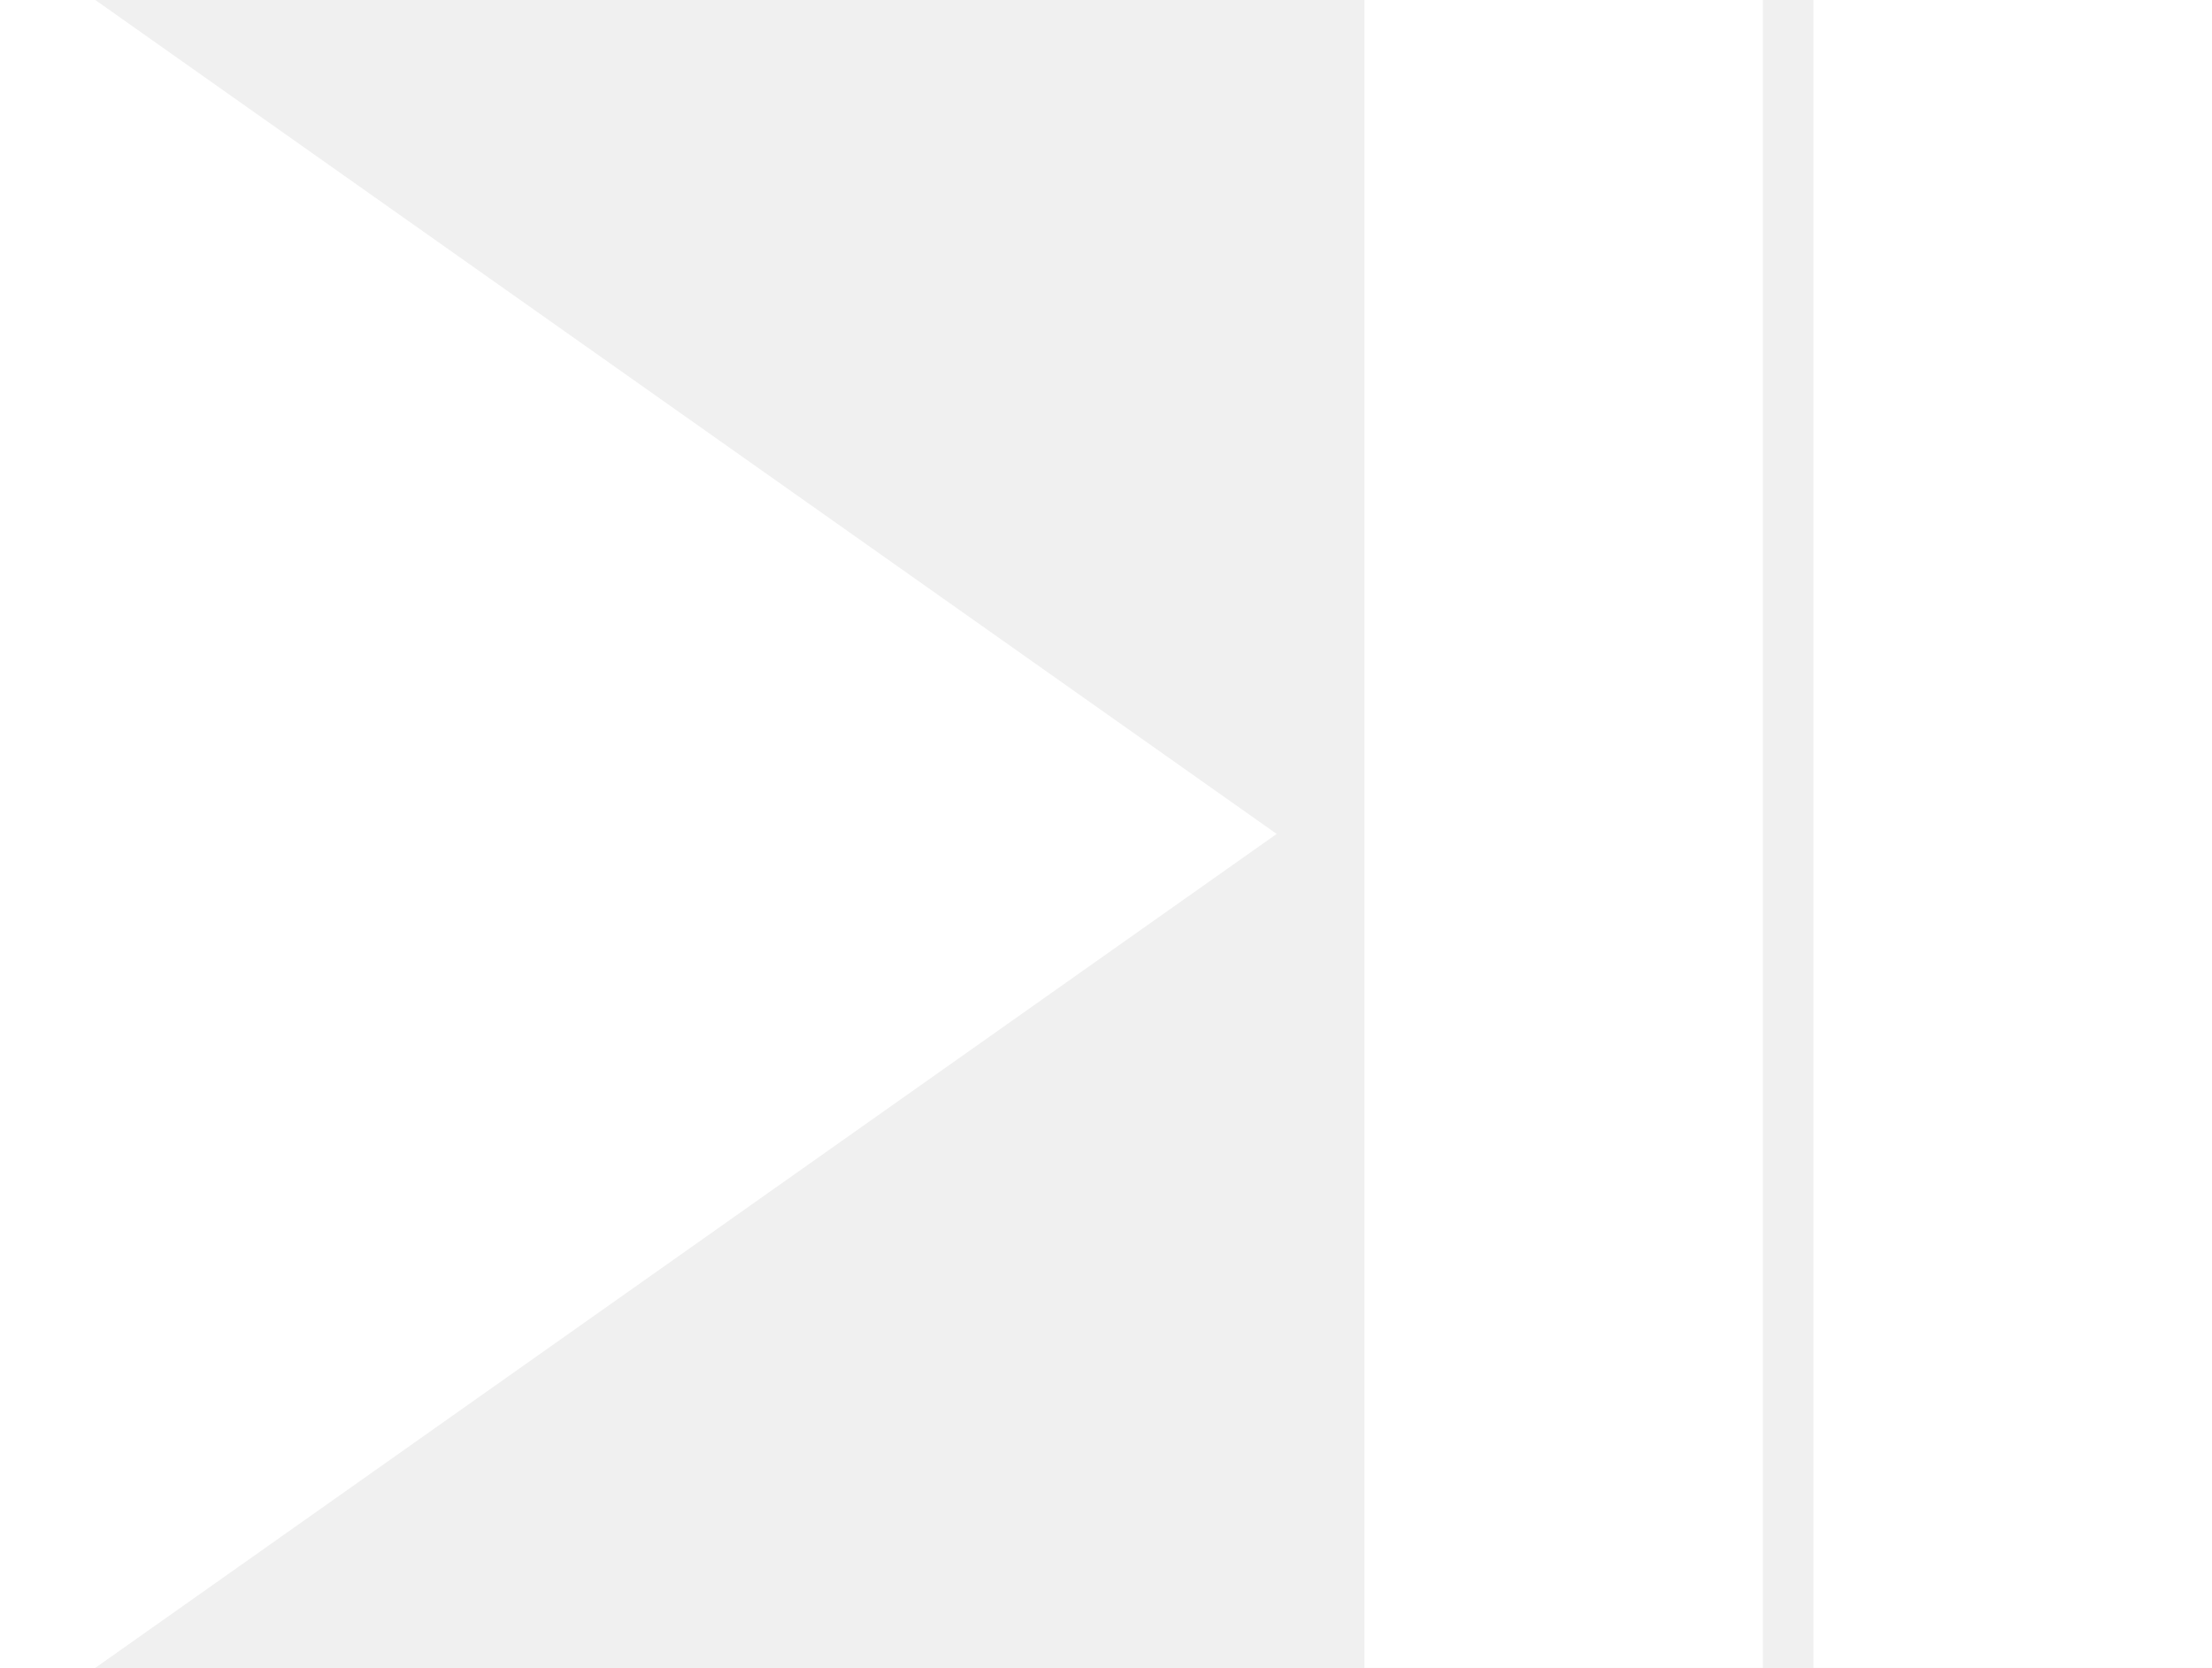
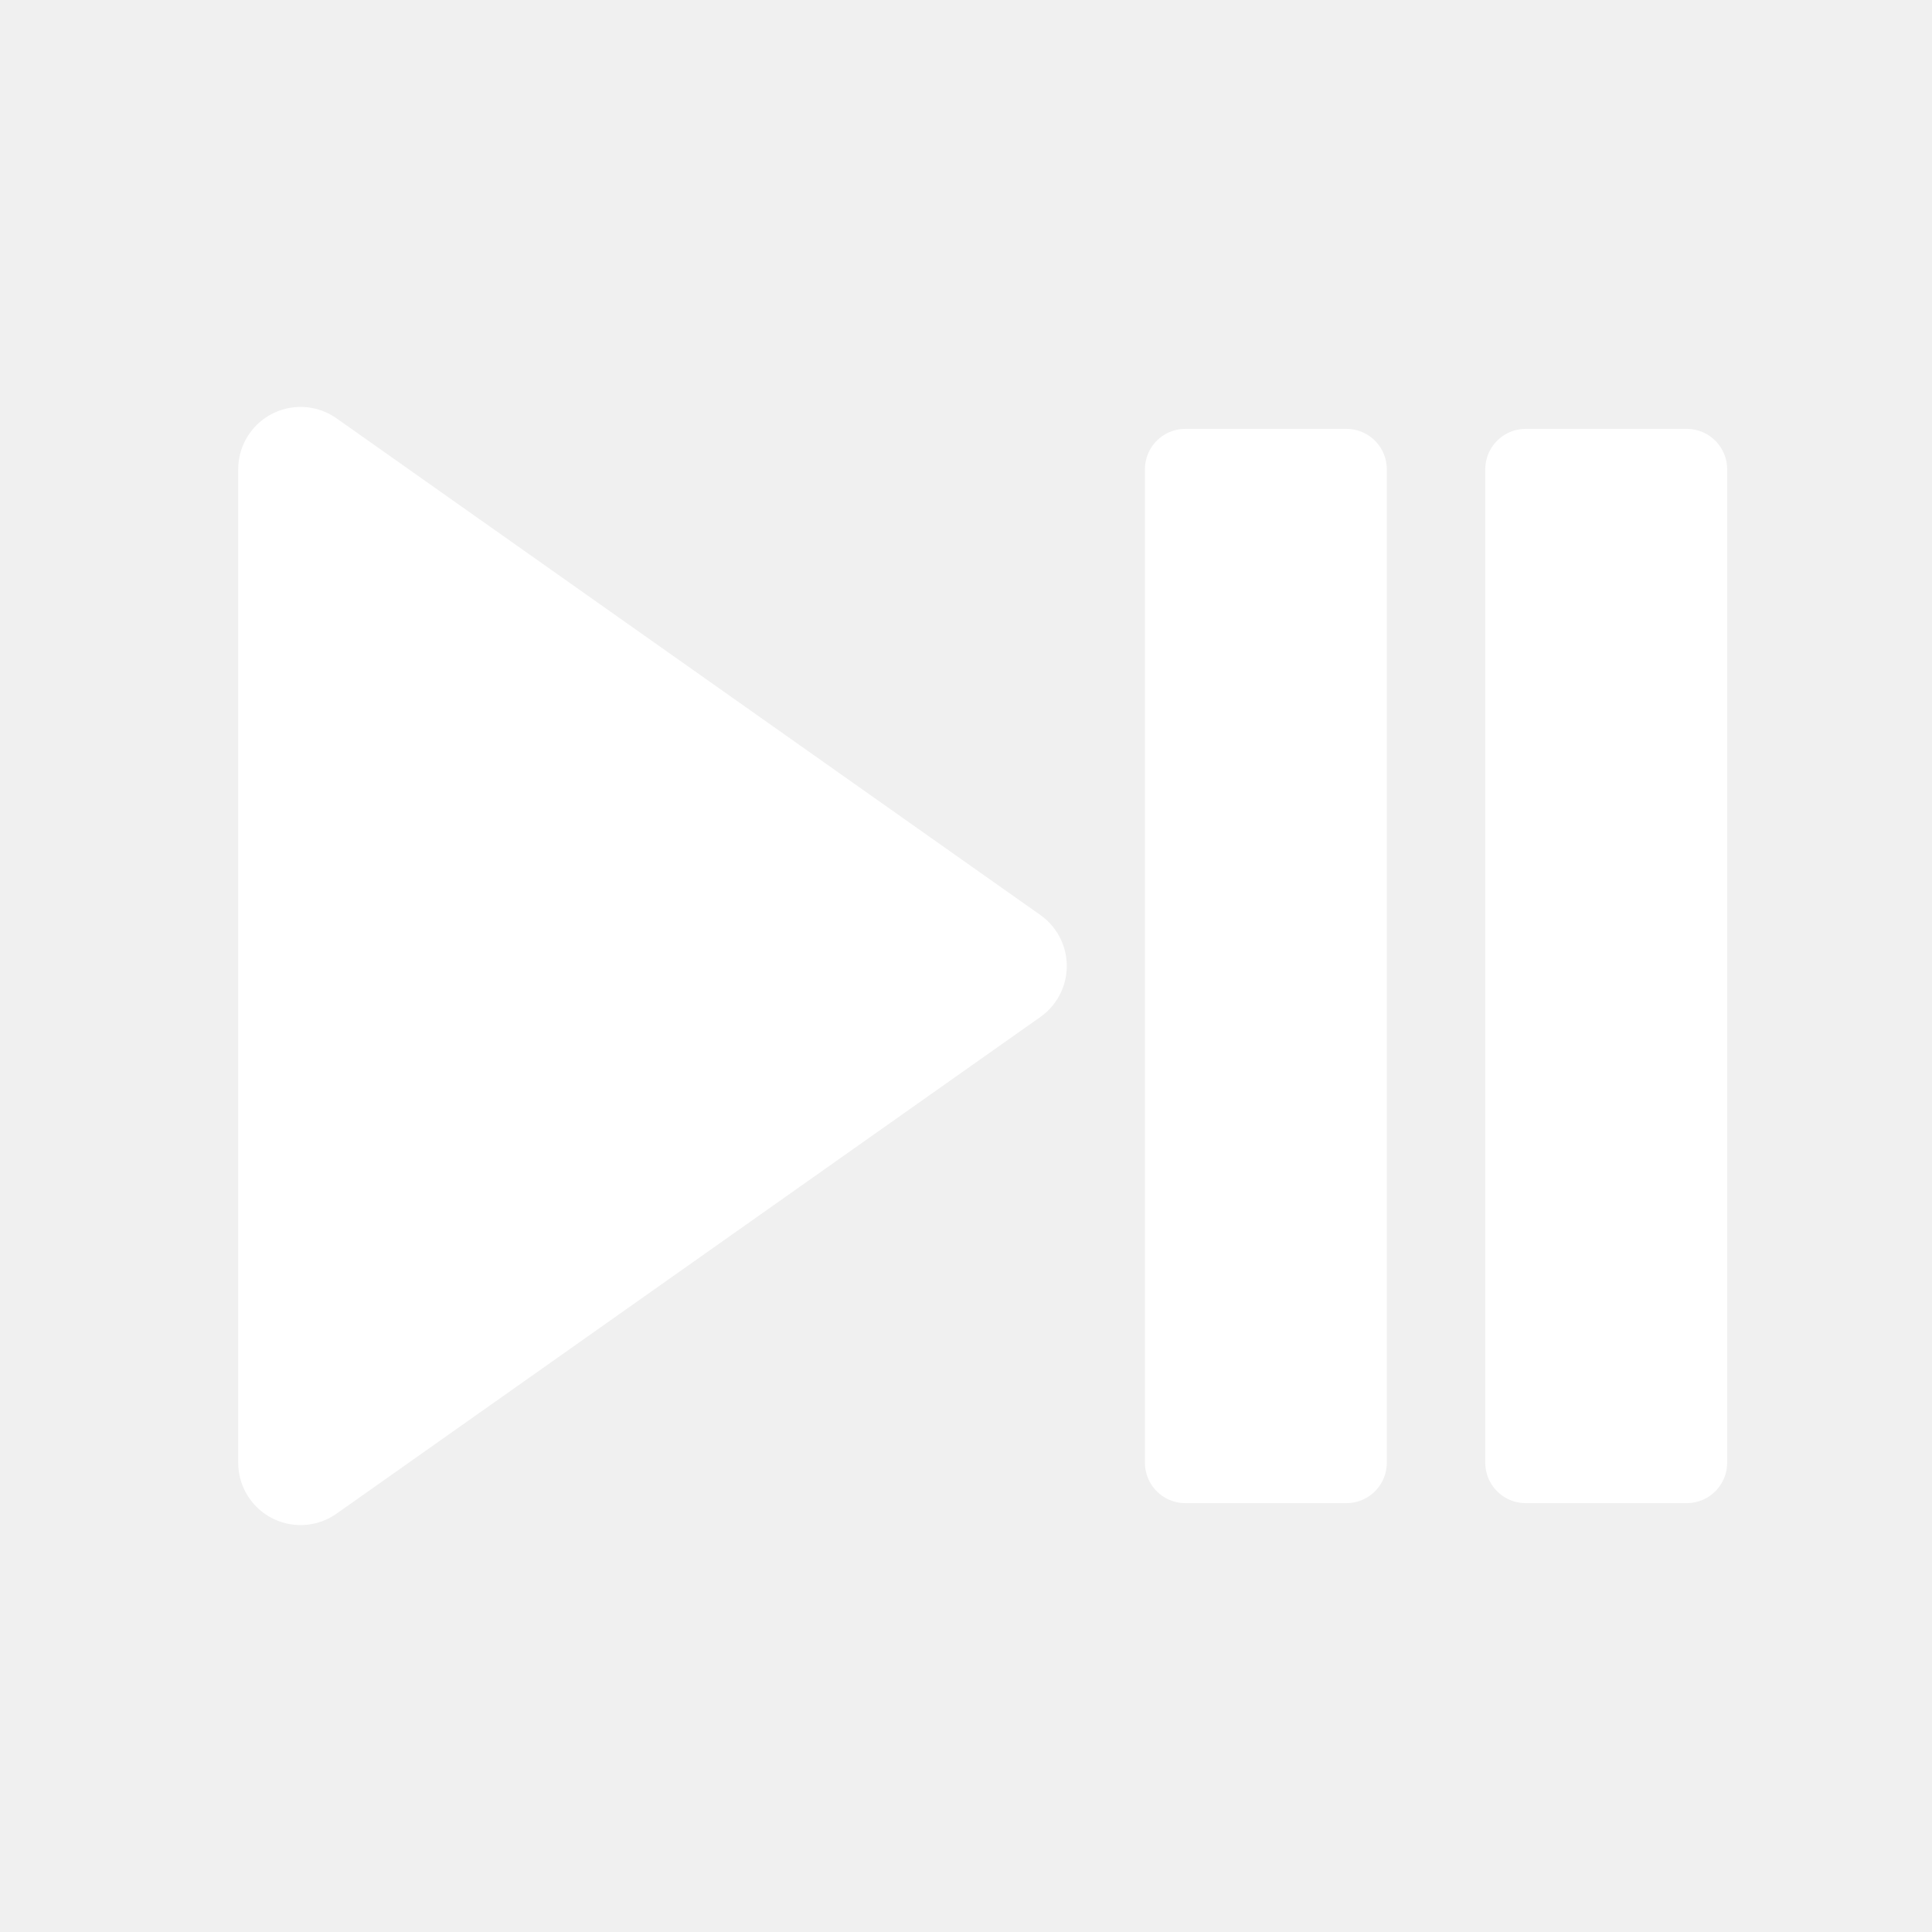
- <svg xmlns="http://www.w3.org/2000/svg" viewBox="0.243,3.24,23.238,17.52" version="1.1">
+ <svg xmlns="http://www.w3.org/2000/svg" viewBox="0,0,24,24" style="enable-background:new 0 0 24 24;" version="1.1">
  <defs />
  <g id="layer0">
-     <path d="M1.003,20L12.337,12L1.003,4L1.003,20L1.003,20L1.003,20Z" stroke="#FFFFFF" stroke-width="1.52" stroke-linecap="butt" fill="#FFFFFF" stroke-linejoin="miter" stroke-miterlimit="10" />
-     <path d="M18.003,4L15.337,4L15.337,20L18.003,20L18.003,4L18.003,4L18.003,4Z" stroke="#FFFFFF" stroke-width="1.52" stroke-linecap="butt" fill="#FFFFFF" stroke-linejoin="miter" stroke-miterlimit="10" />
-     <path d="M22.721,4L20.054,4L20.054,20L22.721,20L22.721,4L22.721,4L22.721,4Z" stroke="#FFFFFF" stroke-width="1.52" stroke-linecap="butt" fill="#FFFFFF" stroke-linejoin="miter" stroke-miterlimit="10" />
+     <path stroke="#FFFFFF" fill-rule="evenodd" stroke-width="1.55" d="M12.477,12L3.734,18.17L3.734,5.83L12.477,12L12.477,12Z" fill="#FFFFFF" stroke-linecap="round" stroke-linejoin="round" />
+     <path stroke="#FFFFFF" fill-rule="evenodd" stroke-width="1.005" d="M18.953,12.176L18.953,5.83L20.953,5.83L20.953,18.17L18.953,18.17L18.953,12.176L18.953,12.176Z" fill="#FFFFFF" stroke-linecap="round" stroke-linejoin="round" />
+     <path stroke="#FFFFFF" fill-rule="evenodd" stroke-width="1.005" d="M14.725,12.176L14.725,5.83L16.725,5.83L16.725,18.17L14.725,18.17L14.725,12.176L14.725,12.176Z" fill="#FFFFFF" stroke-linecap="round" stroke-linejoin="round" />
  </g>
</svg>
